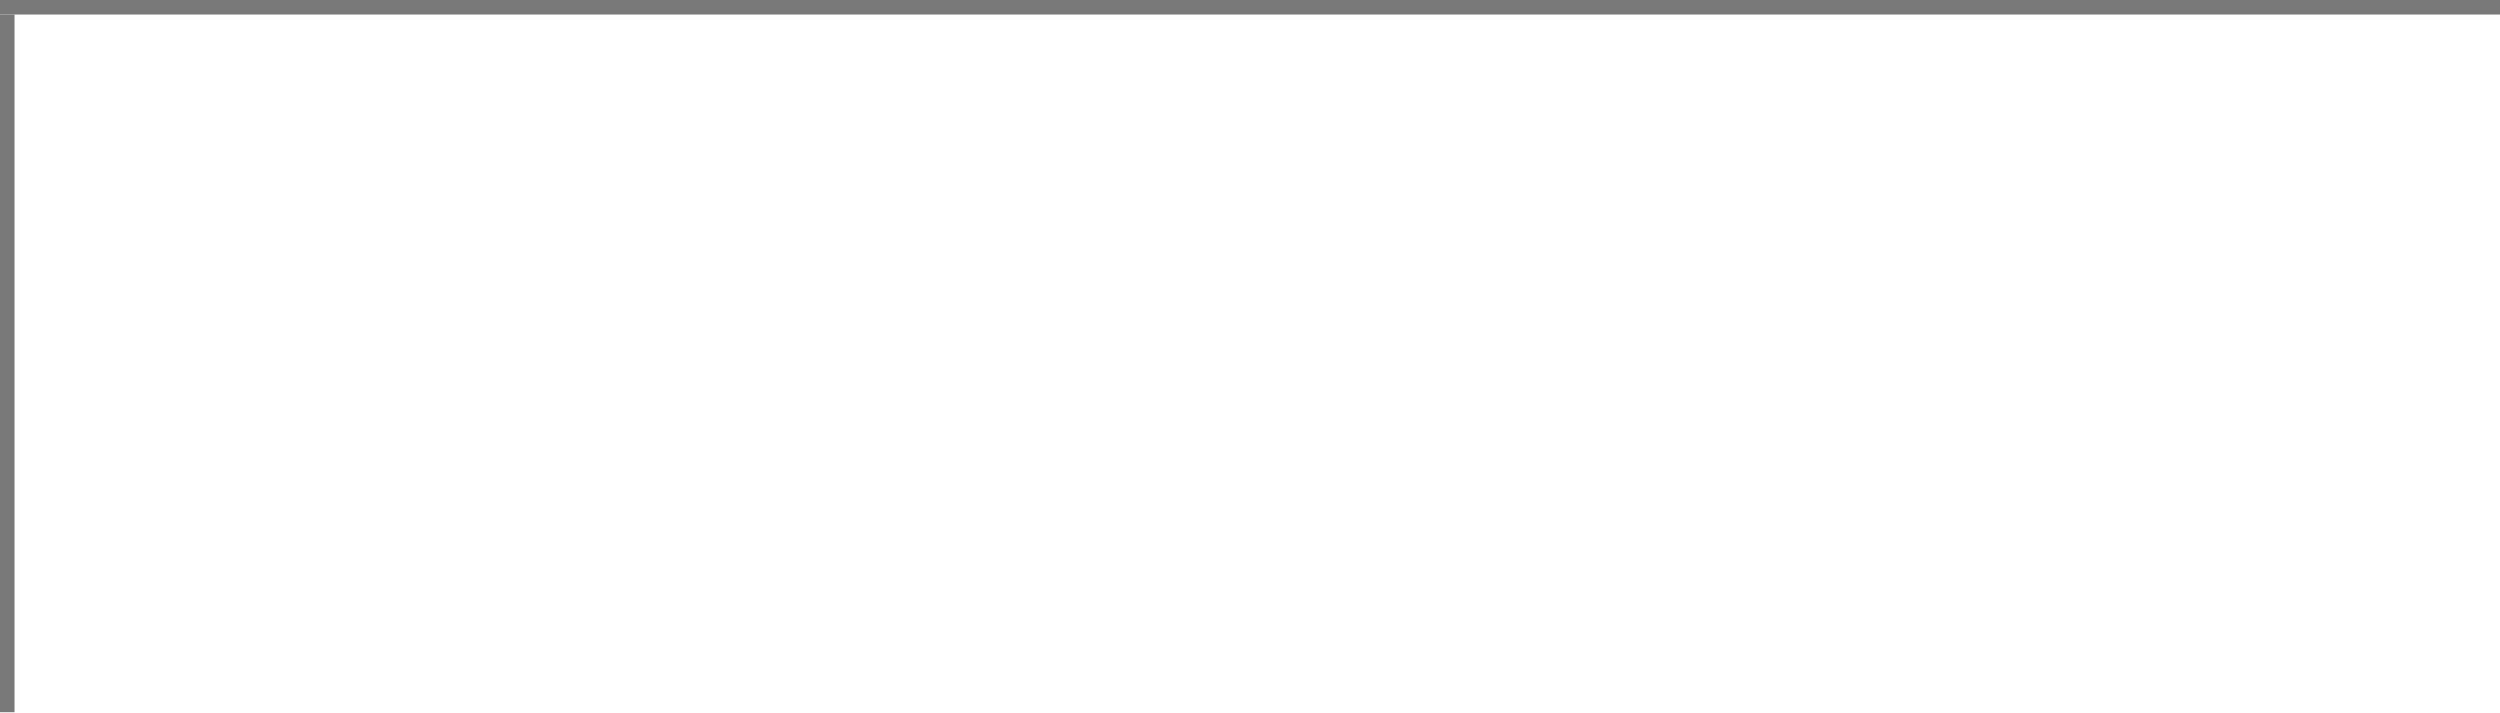
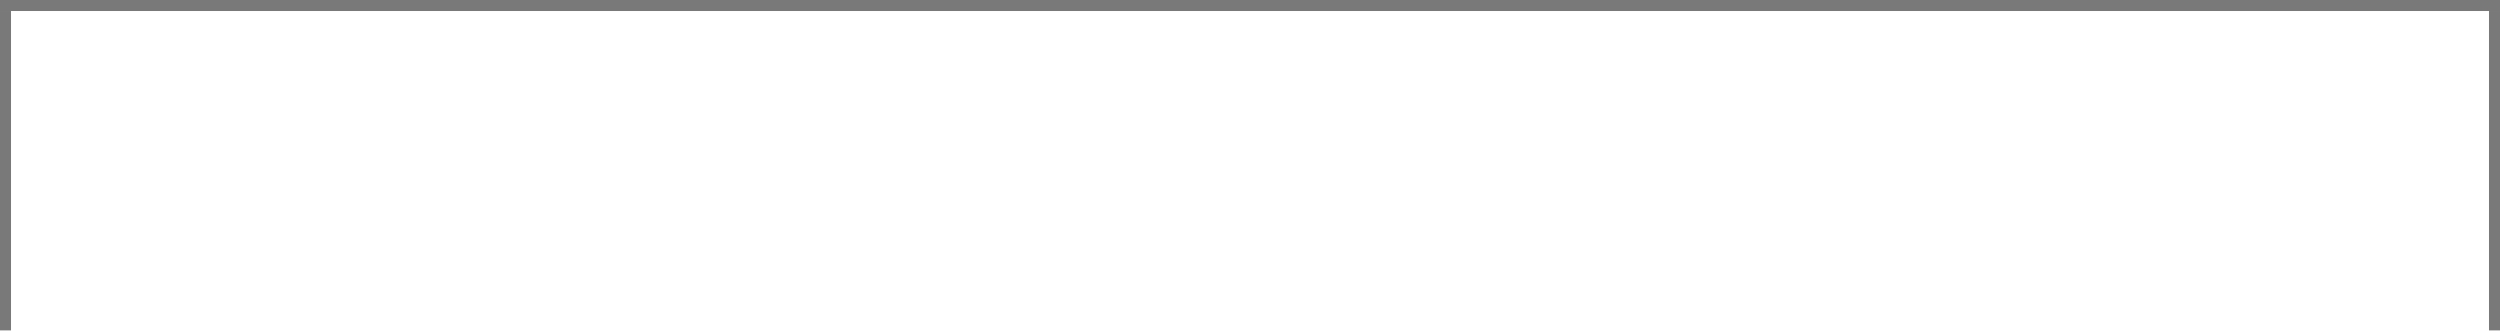
- <svg xmlns="http://www.w3.org/2000/svg" version="1.1" width="172px" height="49px" viewBox="859 0 172 49">
-   <path d="M 1 1  L 172 1  L 172 49  L 1 49  L 1 1  Z " fill-rule="nonzero" fill="rgba(255, 255, 255, 1)" stroke="none" transform="matrix(1 0 0 1 859 0 )" class="fill" />
-   <path d="M 0.5 1  L 0.5 49  " stroke-width="1" stroke-dasharray="0" stroke="rgba(121, 121, 121, 1)" fill="none" transform="matrix(1 0 0 1 859 0 )" class="stroke" />
-   <path d="M 0 0.5  L 172 0.5  " stroke-width="1" stroke-dasharray="0" stroke="rgba(121, 121, 121, 1)" fill="none" transform="matrix(1 0 0 1 859 0 )" class="stroke" />
+ <svg xmlns="http://www.w3.org/2000/svg" version="1.1" width="227px" height="30px" viewBox="300 0 227 30">
+   <path d="M 1 1  L 226 1  L 226 30  L 1 30  L 1 1  Z " fill-rule="nonzero" fill="rgba(255, 255, 255, 1)" stroke="none" transform="matrix(1 0 0 1 300 0 )" class="fill" />
+   <path d="M 0.5 1  L 0.5 30  " stroke-width="1" stroke-dasharray="0" stroke="rgba(121, 121, 121, 1)" fill="none" transform="matrix(1 0 0 1 300 0 )" class="stroke" />
+   <path d="M 0 0.5  L 227 0.5  " stroke-width="1" stroke-dasharray="0" stroke="rgba(121, 121, 121, 1)" fill="none" transform="matrix(1 0 0 1 300 0 )" class="stroke" />
+   <path d="M 226.5 1  L 226.5 30  " stroke-width="1" stroke-dasharray="0" stroke="rgba(121, 121, 121, 1)" fill="none" transform="matrix(1 0 0 1 300 0 )" class="stroke" />
</svg>
